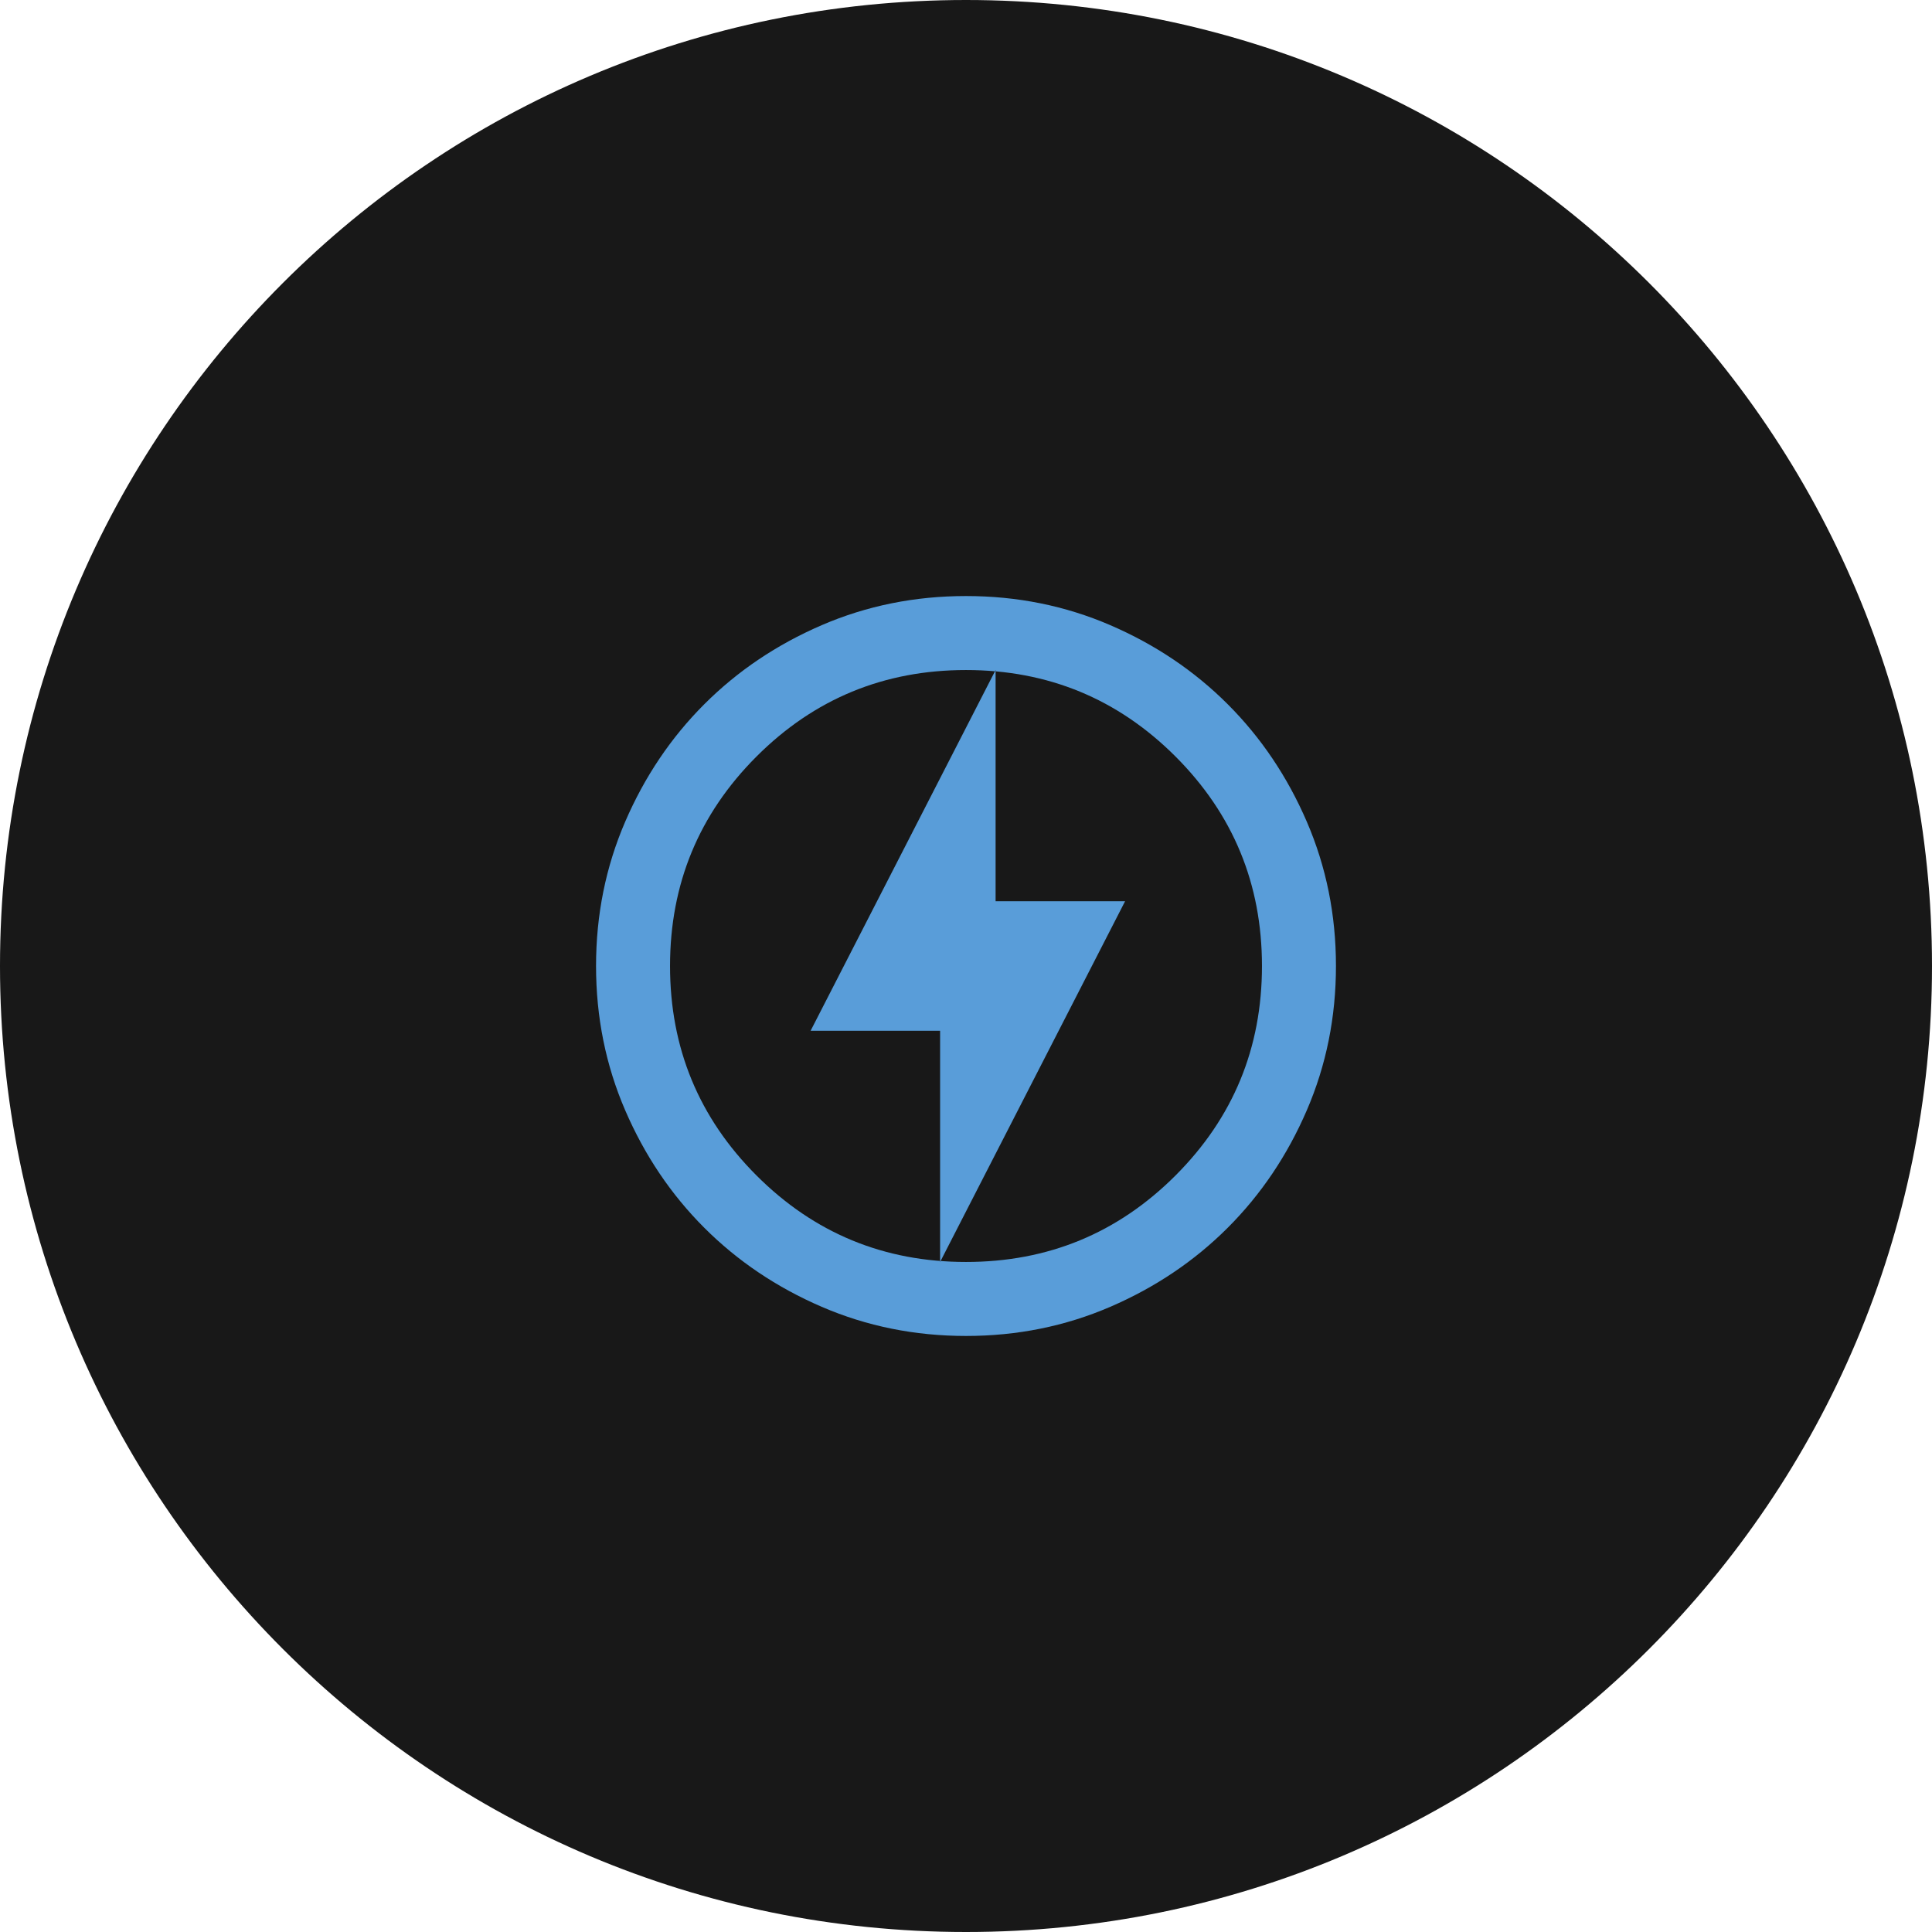
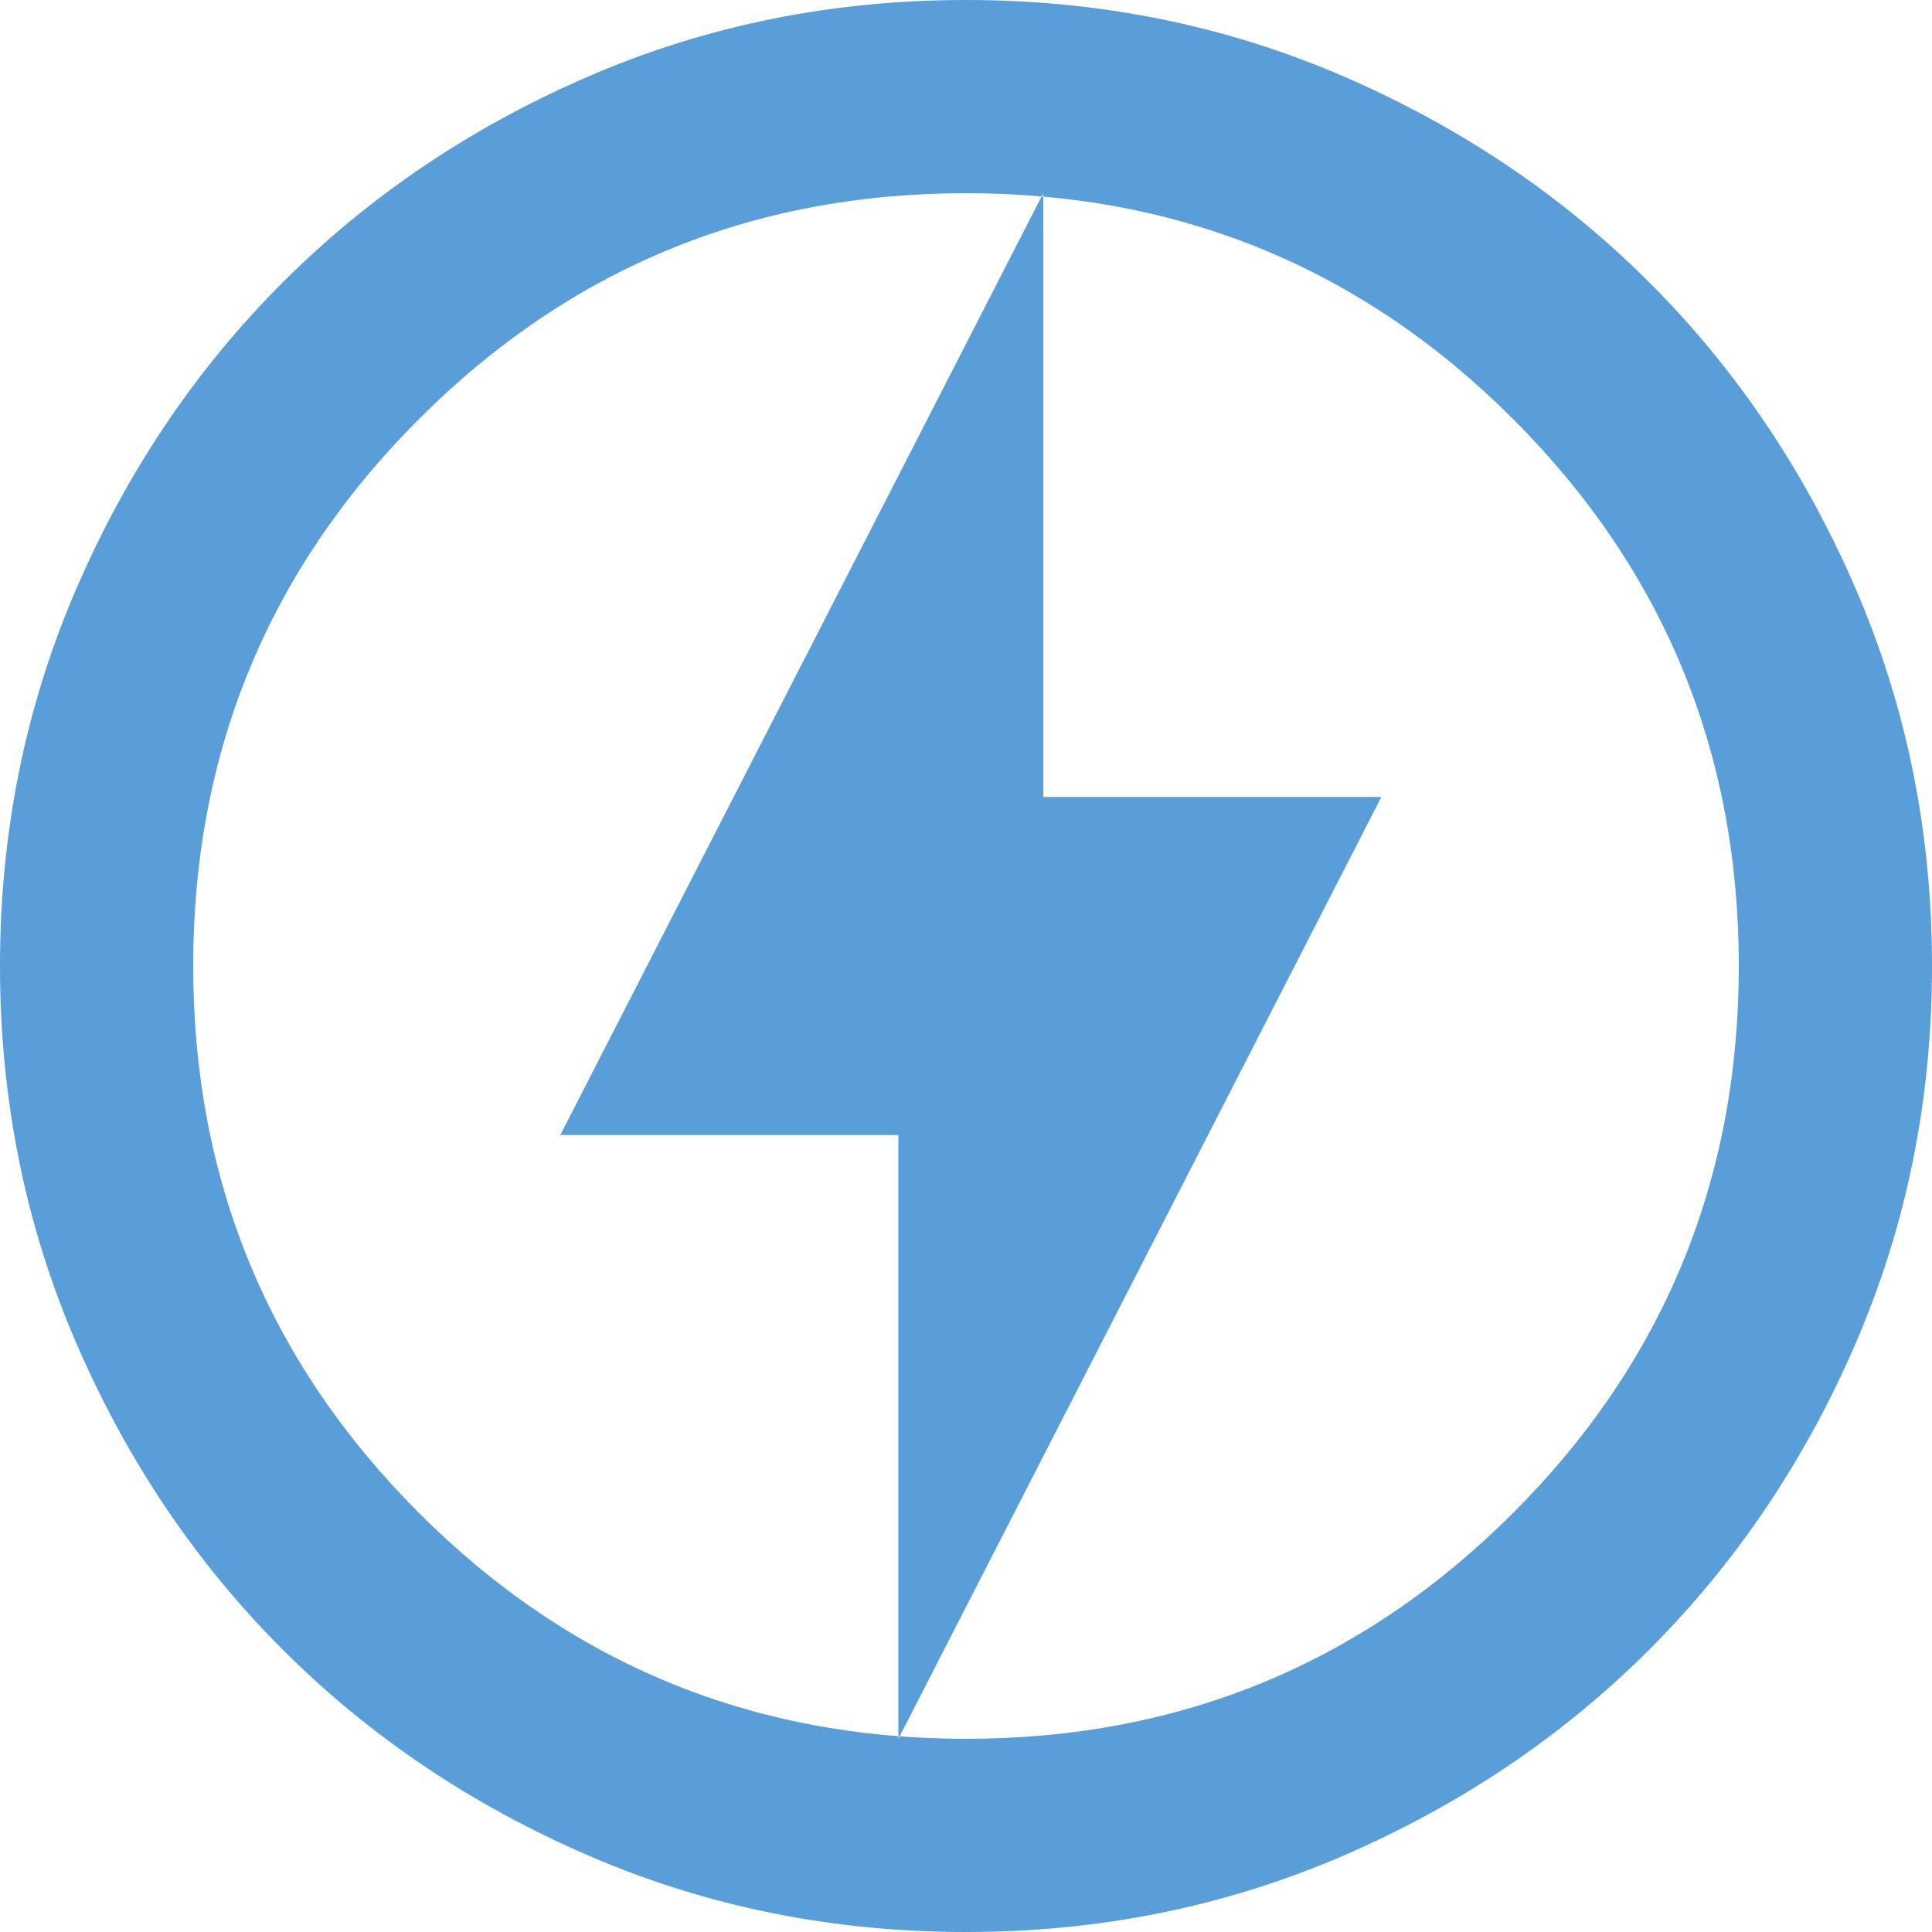
- <svg xmlns="http://www.w3.org/2000/svg" width="94" height="94" viewBox="0 0 94 94" fill="none">
-   <circle cx="47" cy="47" r="47" fill="#181818" />
-   <path d="M45.74 61.4L54.74 43.85H48.44V32.6L39.44 50.15H45.74V61.4ZM47 65C44.51 65 42.17 64.527 39.98 63.582C37.79 62.637 35.885 61.355 34.265 59.735C32.645 58.115 31.363 56.21 30.418 54.02C29.473 51.83 29 49.49 29 47C29 44.51 29.473 42.17 30.418 39.98C31.363 37.79 32.645 35.885 34.265 34.265C35.885 32.645 37.79 31.362 39.98 30.417C42.17 29.472 44.51 29 47 29C49.49 29 51.83 29.472 54.02 30.417C56.21 31.362 58.115 32.645 59.735 34.265C61.355 35.885 62.637 37.79 63.582 39.98C64.527 42.17 65 44.51 65 47C65 49.49 64.527 51.83 63.582 54.02C62.637 56.21 61.355 58.115 59.735 59.735C58.115 61.355 56.21 62.637 54.02 63.582C51.83 64.527 49.49 65 47 65ZM47 61.4C50.99 61.4 54.388 59.998 57.193 57.193C59.998 54.388 61.4 50.99 61.4 47C61.4 43.01 59.998 39.612 57.193 36.807C54.388 34.002 50.99 32.6 47 32.6C43.01 32.6 39.613 34.002 36.808 36.807C34.003 39.612 32.6 43.01 32.6 47C32.6 50.99 34.003 54.388 36.808 57.193C39.613 59.998 43.01 61.4 47 61.4Z" fill="#599DD9" />
+ <svg xmlns="http://www.w3.org/2000/svg" width="36" height="36" viewBox="0 0 36 36" fill="none">
+   <path d="M16.74 32.4L25.74 14.85H19.44V3.6L10.44 21.15H16.74V32.4ZM18 36C15.51 36 13.17 35.527 10.98 34.582C8.79 33.637 6.885 32.355 5.265 30.735C3.645 29.115 2.363 27.21 1.418 25.02C0.473 22.83 0 20.49 0 18C0 15.51 0.473 13.17 1.418 10.98C2.363 8.79 3.645 6.885 5.265 5.265C6.885 3.645 8.79 2.362 10.98 1.417C13.17 0.472 15.51 0 18 0C20.49 0 22.83 0.472 25.02 1.417C27.21 2.362 29.115 3.645 30.735 5.265C32.355 6.885 33.637 8.79 34.582 10.98C35.527 13.17 36 15.51 36 18C36 20.49 35.527 22.83 34.582 25.02C33.637 27.21 32.355 29.115 30.735 30.735C29.115 32.355 27.21 33.637 25.02 34.582C22.83 35.527 20.49 36 18 36ZM18 32.4C21.99 32.4 25.388 30.998 28.193 28.193C30.998 25.388 32.4 21.99 32.4 18C32.4 14.01 30.998 10.612 28.193 7.807C25.388 5.002 21.99 3.6 18 3.6C14.01 3.6 10.613 5.002 7.808 7.807C5.003 10.612 3.6 14.01 3.6 18C3.6 21.99 5.003 25.388 7.808 28.193C10.613 30.998 14.01 32.4 18 32.4Z" fill="#599DD9" />
</svg>
